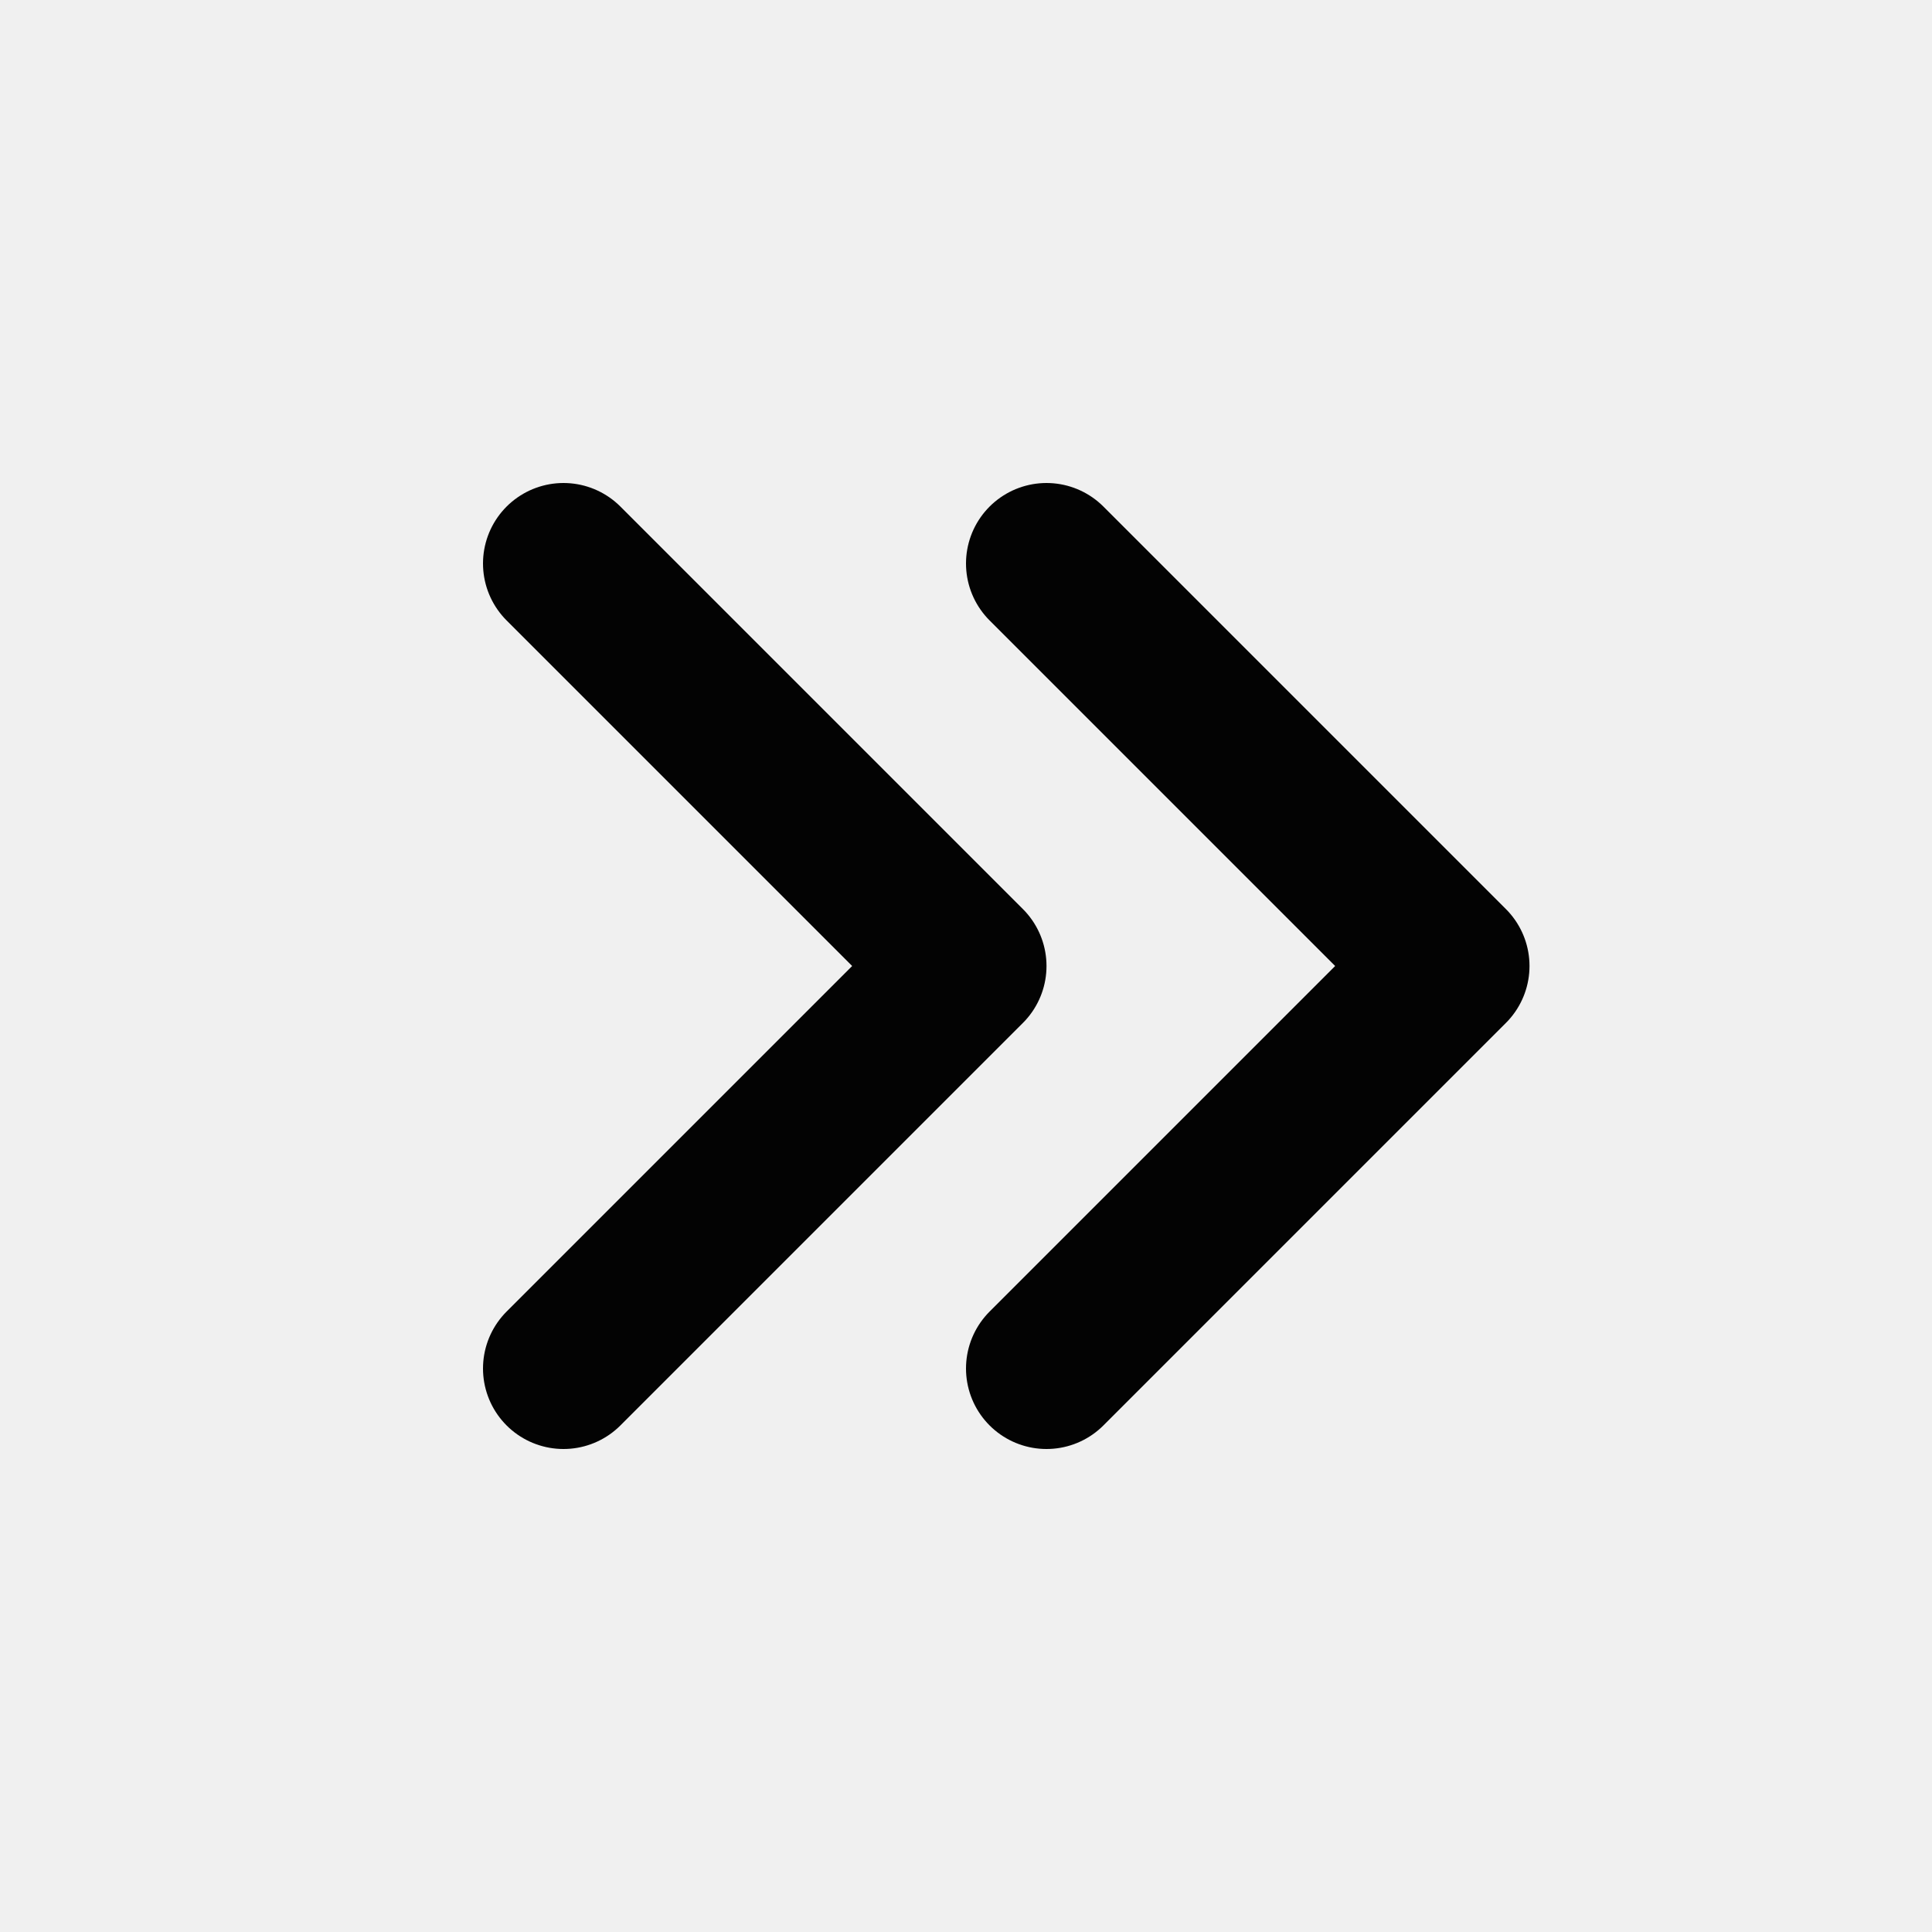
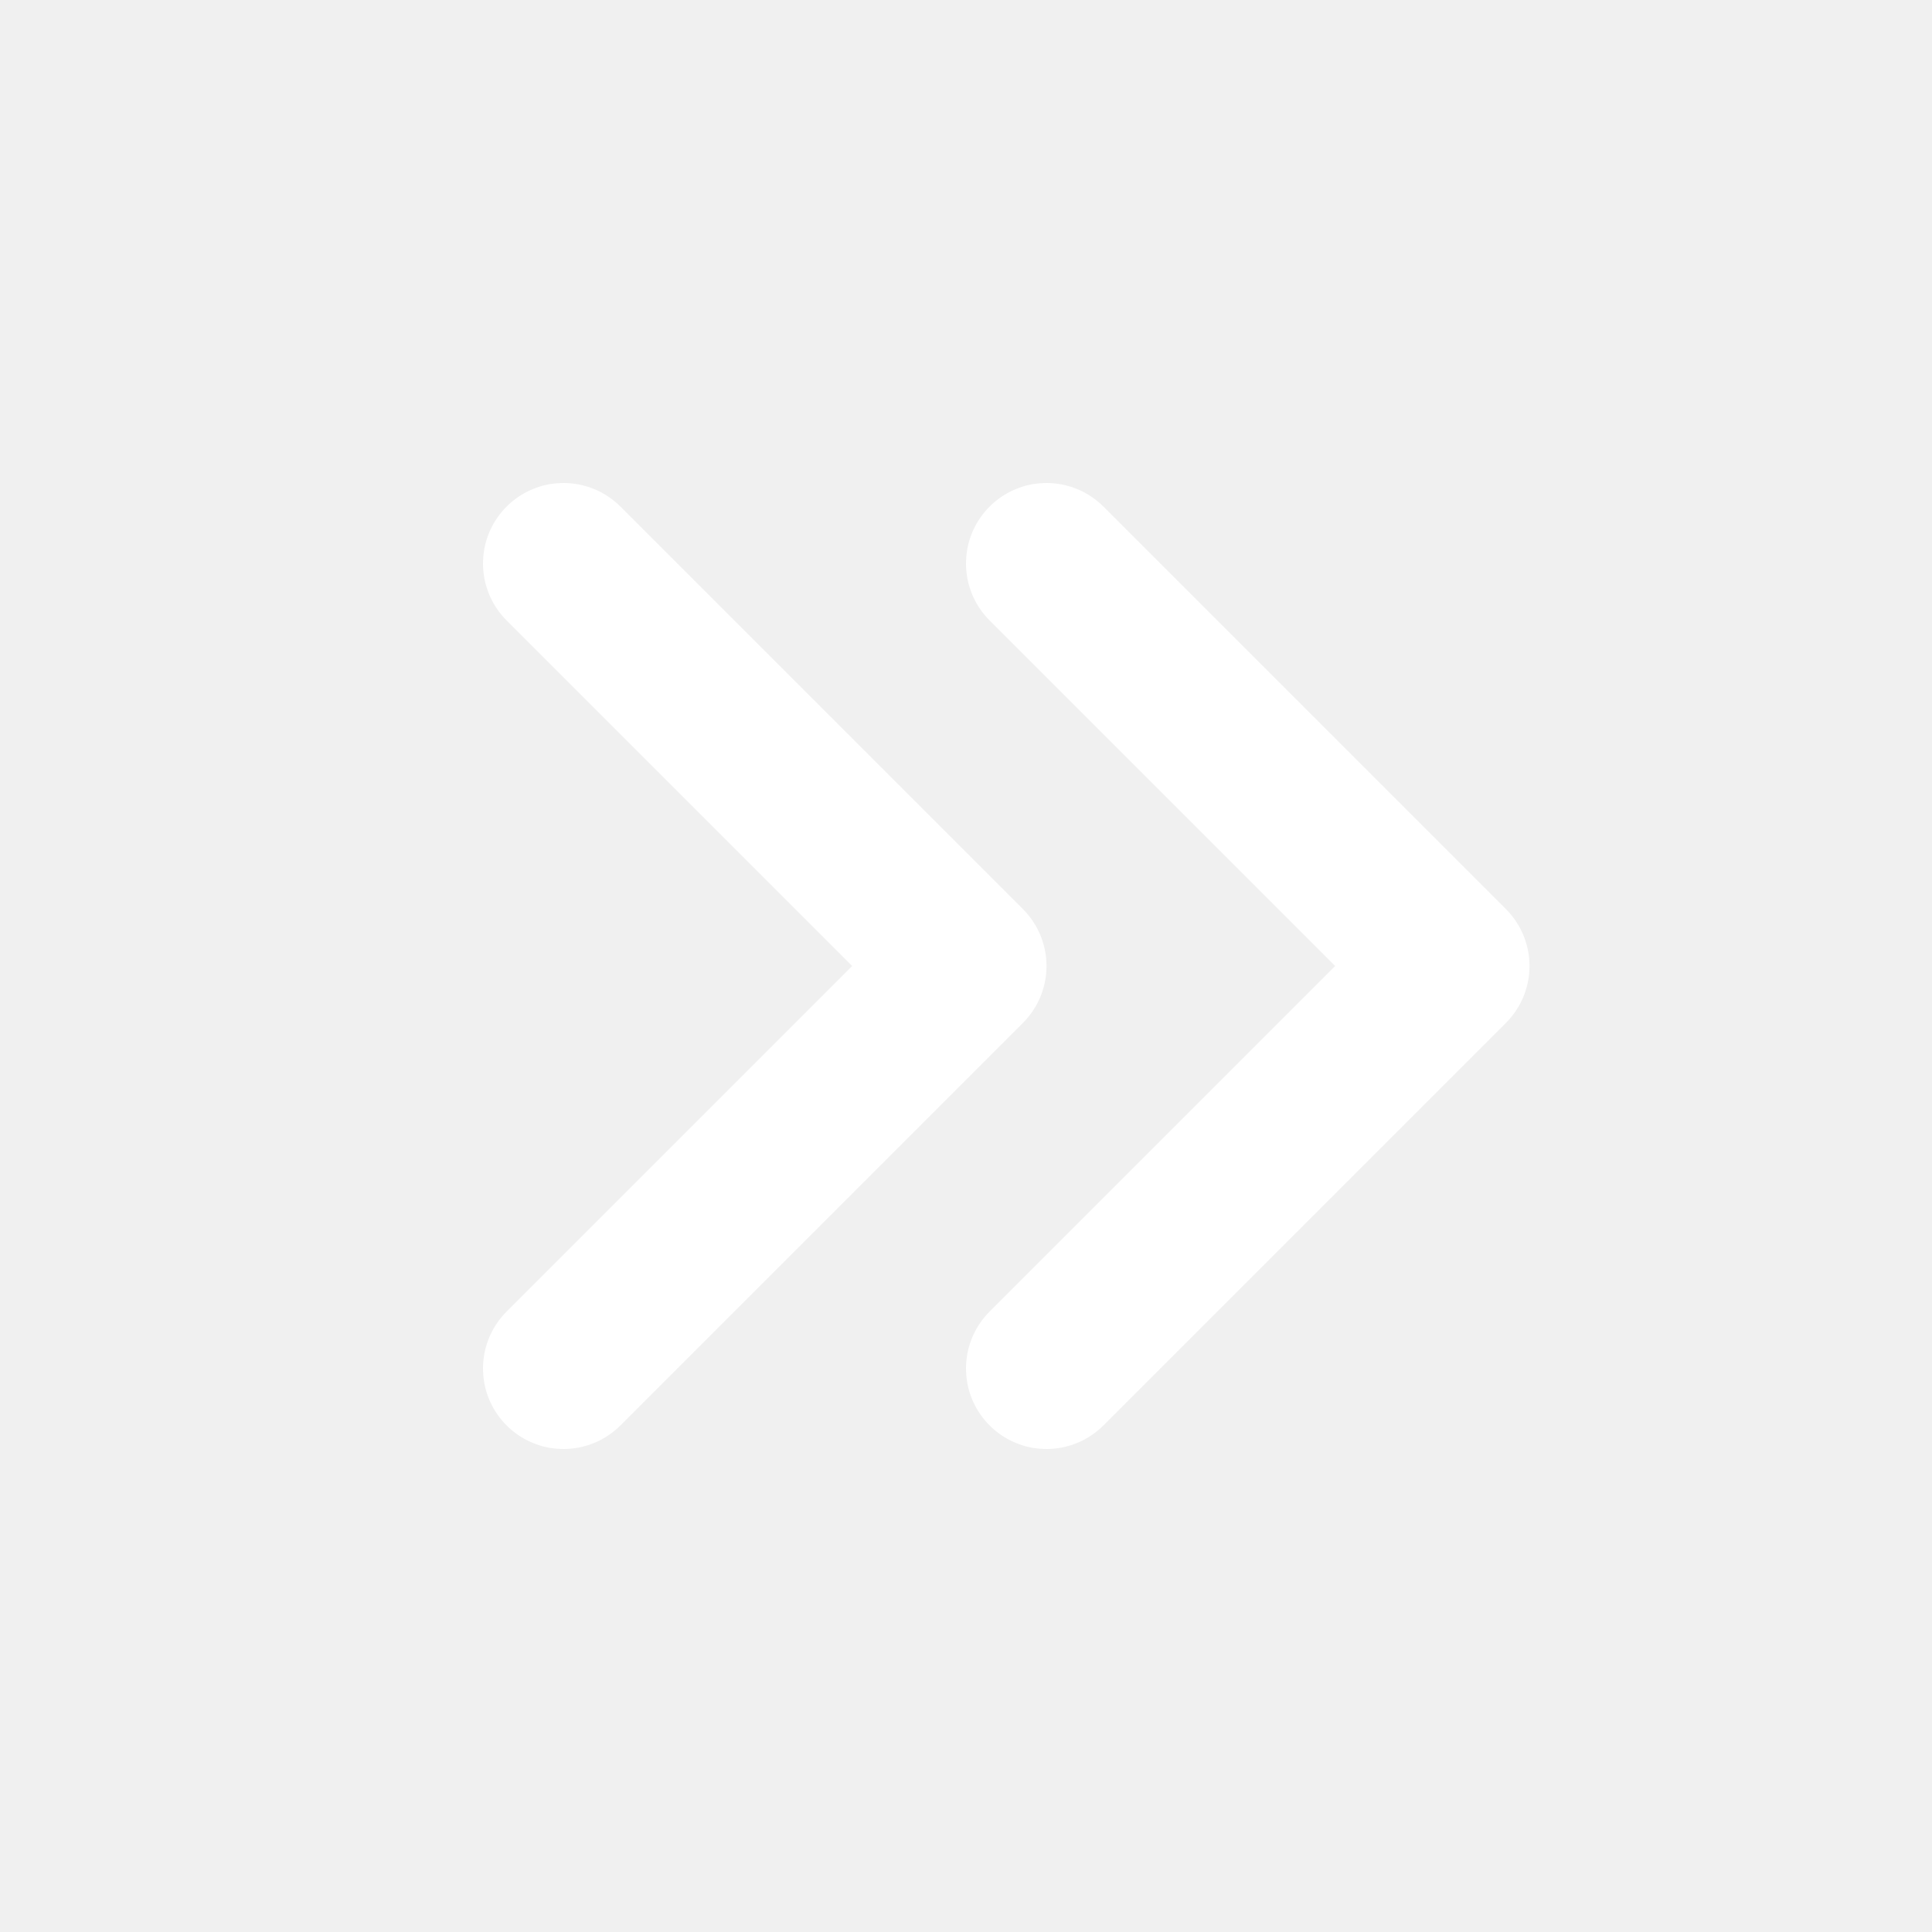
<svg xmlns="http://www.w3.org/2000/svg" width="24" height="24" viewBox="0 0 24 24" fill="none">
-   <path d="M7 17L12 12L7 7M13 17L18 12L13 7" stroke="#030303" stroke-width="2" stroke-linecap="round" stroke-linejoin="round" />
+   <path d="M7 17L12 12L7 7M13 17L18 12L13 7" stroke="#FFFFFF" stroke-width="2" stroke-linecap="round" stroke-linejoin="round" />
</svg>
